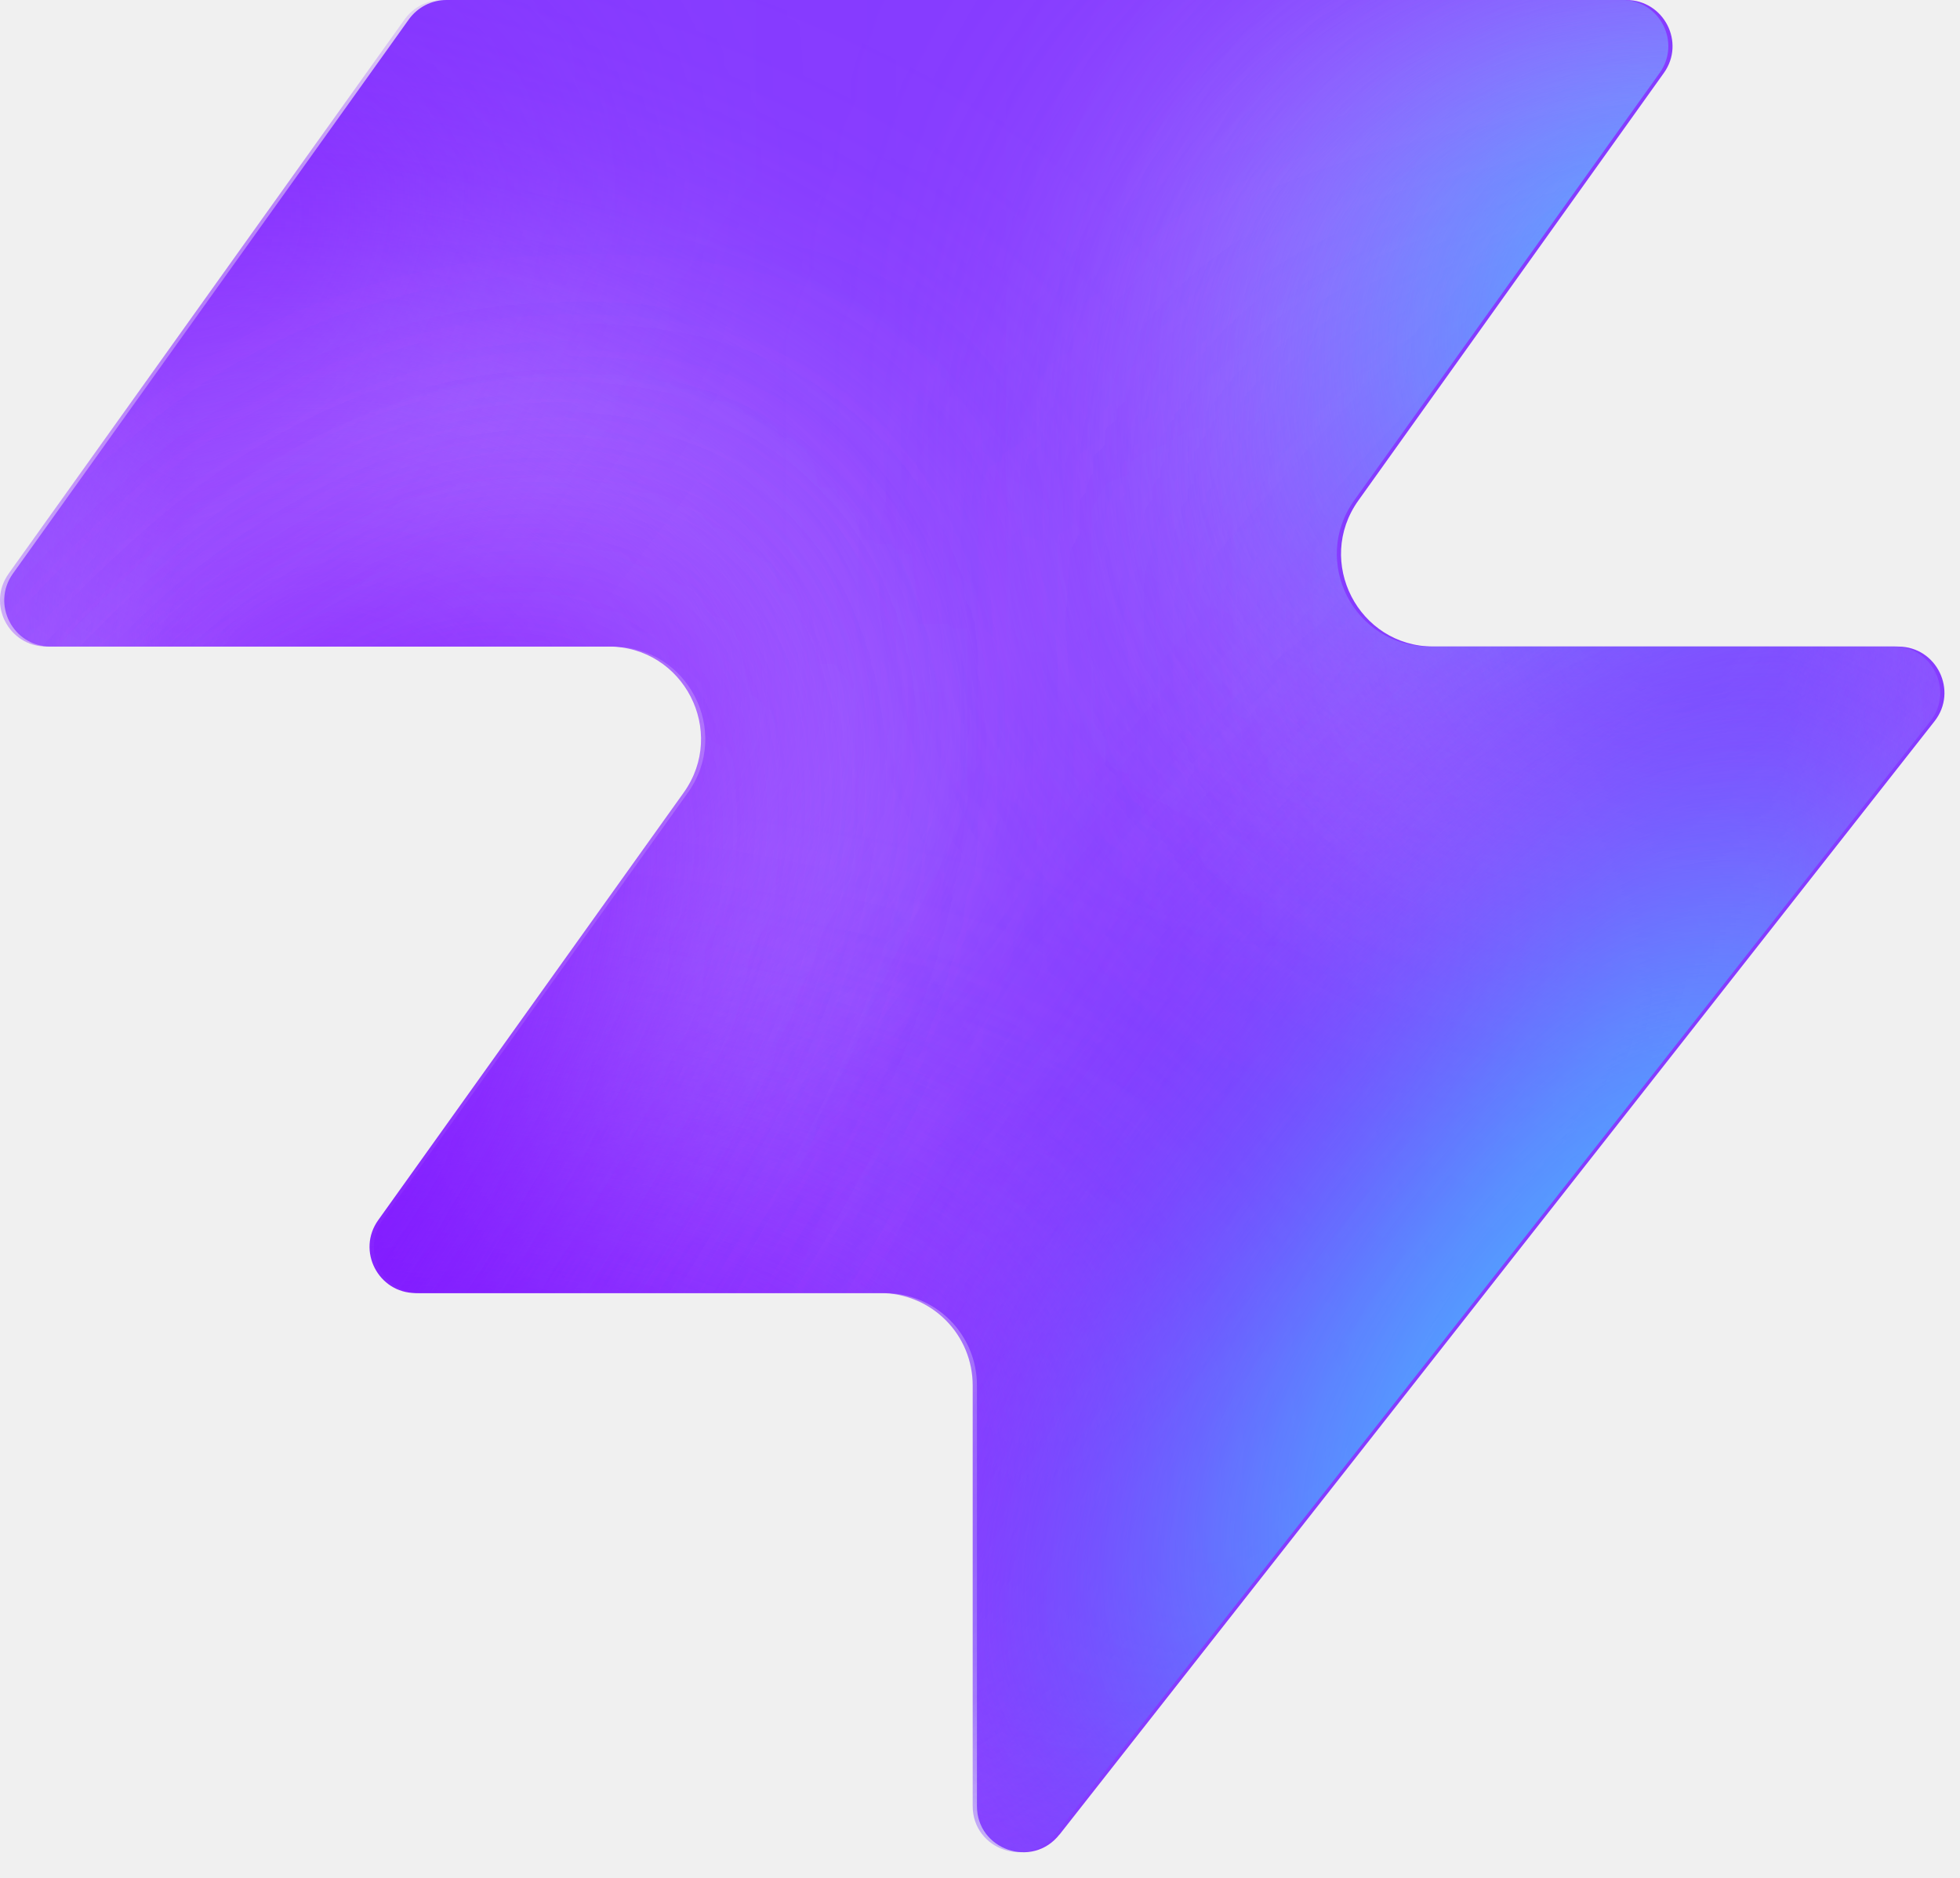
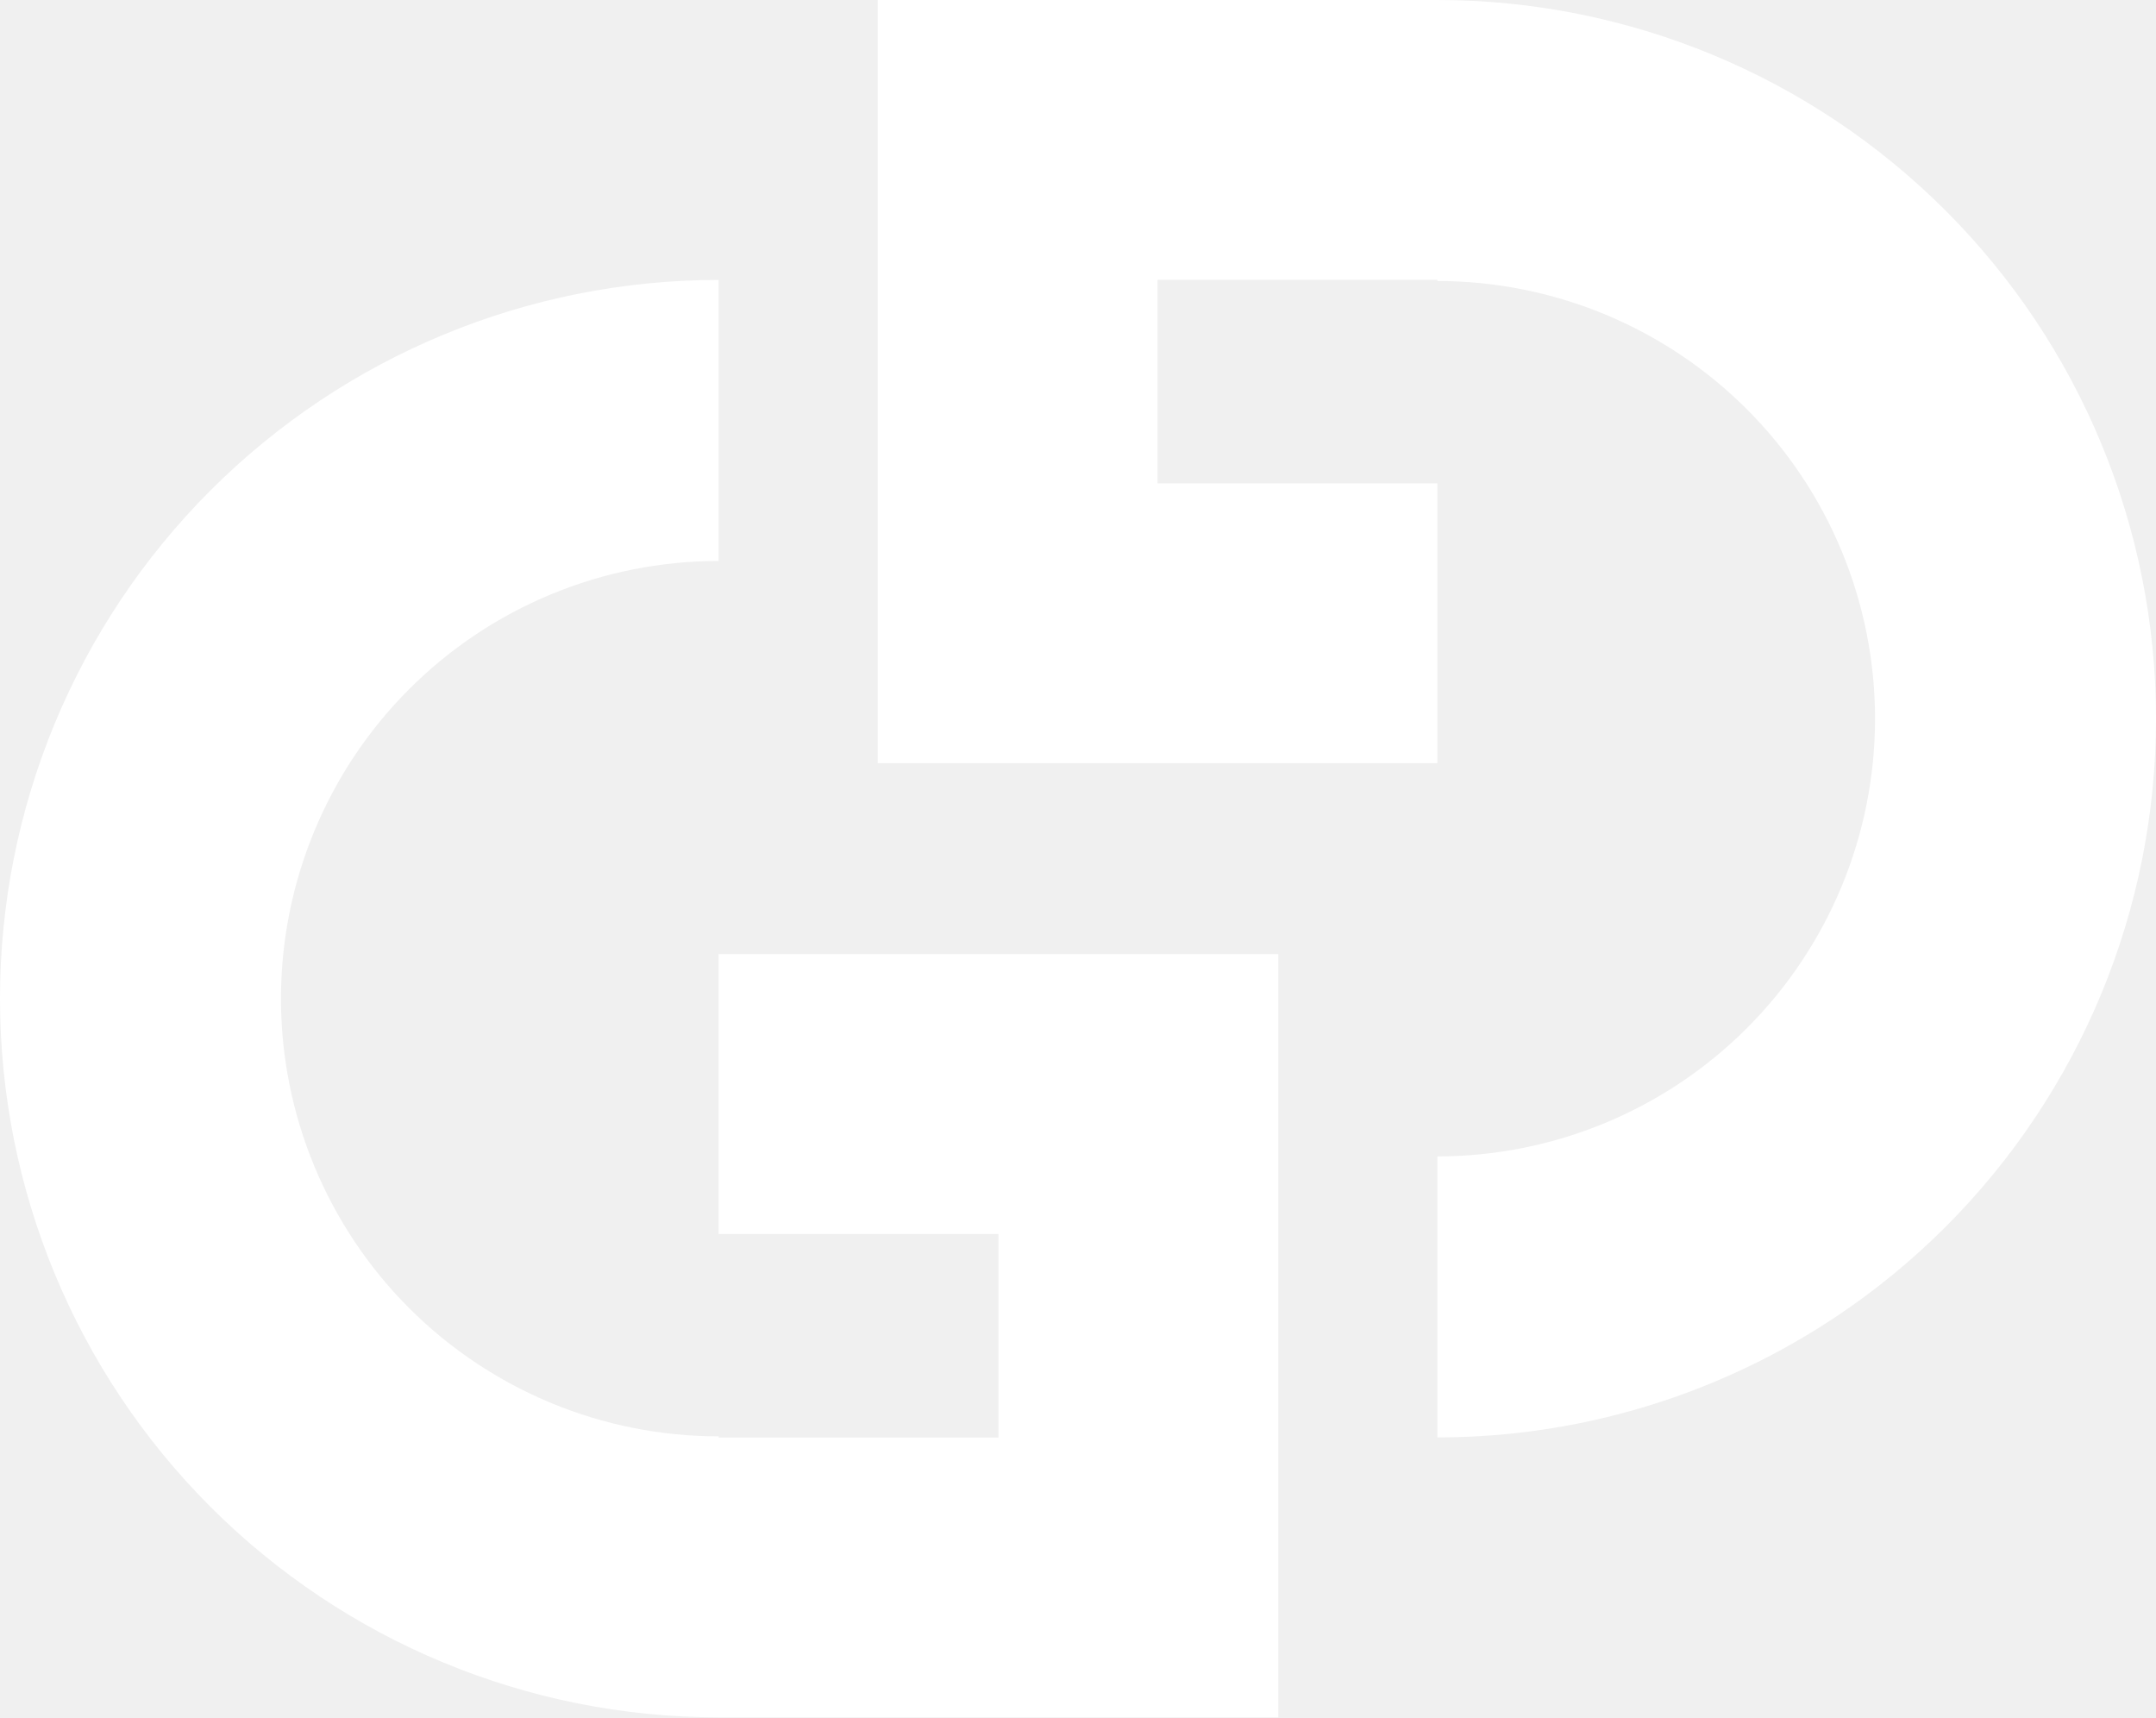
- <svg xmlns="http://www.w3.org/2000/svg" width="48" height="46" fill="none" viewBox="0 0 48 46">
-   <path fill="#863bff" d="M25.946 44.938c-.664.845-2.021.375-2.021-.698V33.937a2.26 2.26 0 0 0-2.262-2.262H10.287c-.92 0-1.456-1.04-.92-1.788l7.48-10.471c1.07-1.497 0-3.578-1.842-3.578H1.237c-.92 0-1.456-1.04-.92-1.788L10.013.474c.214-.297.556-.474.92-.474h28.894c.92 0 1.456 1.04.92 1.788l-7.48 10.471c-1.07 1.498 0 3.579 1.842 3.579h11.377c.943 0 1.473 1.088.89 1.83L25.947 44.94z" style="fill:#863bff;fill:color(display-p3 .525 .23 1);fill-opacity:1" />
-   <mask id="a" width="48" height="46" x="0" y="0" maskUnits="userSpaceOnUse" style="mask-type:alpha">
-     <path fill="#000" d="M25.842 44.938c-.664.844-2.021.375-2.021-.698V33.937a2.26 2.26 0 0 0-2.262-2.262H10.183c-.92 0-1.456-1.04-.92-1.788l7.48-10.471c1.07-1.498 0-3.579-1.842-3.579H1.133c-.92 0-1.456-1.04-.92-1.787L9.91.473c.214-.297.556-.474.92-.474h28.894c.92 0 1.456 1.04.92 1.788l-7.48 10.471c-1.07 1.498 0 3.578 1.842 3.578h11.377c.943 0 1.473 1.088.89 1.832L25.843 44.94z" style="fill:#000;fill-opacity:1" />
-   </mask>
-   <g mask="url(#a)">
-     <g filter="url(#b)">
-       <ellipse cx="5.508" cy="14.704" fill="#ede6ff" rx="5.508" ry="14.704" style="fill:#ede6ff;fill:color(display-p3 .927 .903 1);fill-opacity:1" transform="matrix(.00324 1 1 -.00324 -4.47 31.516)" />
-     </g>
-     <g filter="url(#c)">
-       <ellipse cx="10.399" cy="29.851" fill="#ede6ff" rx="10.399" ry="29.851" style="fill:#ede6ff;fill:color(display-p3 .927 .903 1);fill-opacity:1" transform="matrix(.00324 1 1 -.00324 -39.328 7.883)" />
-     </g>
-     <g filter="url(#d)">
-       <ellipse cx="5.508" cy="30.487" fill="#7e14ff" rx="5.508" ry="30.487" style="fill:#7e14ff;fill:color(display-p3 .492 .077 1);fill-opacity:1" transform="rotate(89.814 -25.913 -14.639)scale(1 -1)" />
-     </g>
-     <g filter="url(#e)">
-       <ellipse cx="5.508" cy="30.599" fill="#7e14ff" rx="5.508" ry="30.599" style="fill:#7e14ff;fill:color(display-p3 .492 .077 1);fill-opacity:1" transform="rotate(89.814 -32.644 -3.334)scale(1 -1)" />
-     </g>
-     <g filter="url(#f)">
-       <ellipse cx="5.508" cy="30.599" fill="#7e14ff" rx="5.508" ry="30.599" style="fill:#7e14ff;fill:color(display-p3 .492 .077 1);fill-opacity:1" transform="matrix(.00324 1 1 -.00324 -34.34 30.47)" />
-     </g>
-     <g filter="url(#g)">
-       <ellipse cx="14.072" cy="22.078" fill="#ede6ff" rx="14.072" ry="22.078" style="fill:#ede6ff;fill:color(display-p3 .927 .903 1);fill-opacity:1" transform="rotate(93.35 24.506 48.493)scale(-1 1)" />
-     </g>
-     <g filter="url(#h)">
-       <ellipse cx="3.47" cy="21.501" fill="#7e14ff" rx="3.47" ry="21.501" style="fill:#7e14ff;fill:color(display-p3 .492 .077 1);fill-opacity:1" transform="rotate(89.009 28.708 47.59)scale(-1 1)" />
-     </g>
-     <g filter="url(#i)">
-       <ellipse cx="3.47" cy="21.501" fill="#7e14ff" rx="3.47" ry="21.501" style="fill:#7e14ff;fill:color(display-p3 .492 .077 1);fill-opacity:1" transform="rotate(89.009 28.708 47.59)scale(-1 1)" />
-     </g>
-     <g filter="url(#j)">
-       <ellipse cx=".387" cy="8.972" fill="#7e14ff" rx="4.407" ry="29.108" style="fill:#7e14ff;fill:color(display-p3 .492 .077 1);fill-opacity:1" transform="rotate(39.51 .387 8.972)" />
-     </g>
-     <g filter="url(#k)">
-       <ellipse cx="47.523" cy="-6.092" fill="#7e14ff" rx="4.407" ry="29.108" style="fill:#7e14ff;fill:color(display-p3 .492 .077 1);fill-opacity:1" transform="rotate(37.892 47.523 -6.092)" />
-     </g>
-     <g filter="url(#l)">
-       <ellipse cx="41.412" cy="6.333" fill="#47bfff" rx="5.971" ry="9.665" style="fill:#47bfff;fill:color(display-p3 .28 .748 1);fill-opacity:1" transform="rotate(37.892 41.412 6.333)" />
-     </g>
-     <g filter="url(#m)">
-       <ellipse cx="-1.879" cy="38.332" fill="#7e14ff" rx="4.407" ry="29.108" style="fill:#7e14ff;fill:color(display-p3 .492 .077 1);fill-opacity:1" transform="rotate(37.892 -1.88 38.332)" />
-     </g>
-     <g filter="url(#n)">
-       <ellipse cx="-1.879" cy="38.332" fill="#7e14ff" rx="4.407" ry="29.108" style="fill:#7e14ff;fill:color(display-p3 .492 .077 1);fill-opacity:1" transform="rotate(37.892 -1.88 38.332)" />
-     </g>
-     <g filter="url(#o)">
-       <ellipse cx="35.651" cy="29.907" fill="#7e14ff" rx="4.407" ry="29.108" style="fill:#7e14ff;fill:color(display-p3 .492 .077 1);fill-opacity:1" transform="rotate(37.892 35.651 29.907)" />
-     </g>
-     <g filter="url(#p)">
-       <ellipse cx="38.418" cy="32.4" fill="#47bfff" rx="5.971" ry="15.297" style="fill:#47bfff;fill:color(display-p3 .28 .748 1);fill-opacity:1" transform="rotate(37.892 38.418 32.4)" />
-     </g>
+ <svg xmlns="http://www.w3.org/2000/svg" width="226" height="180" viewBox="0 0 226 180" fill="none">
+   <g clip-path="url(#clip0_384_378)">
+     <path d="M133.995 100.009V180.009H75.329C55.35 180.009 36.19 172.071 22.064 157.944C7.935 143.817 0 124.656 0 104.676C0 84.697 7.935 65.533 22.064 51.406C36.19 37.279 55.35 29.341 75.329 29.341V58.798C63.162 58.798 51.494 63.63 42.889 72.235C34.287 80.838 29.453 92.508 29.453 104.676C29.453 116.845 34.287 128.513 42.889 137.115C51.494 145.72 63.162 150.555 75.329 150.555V150.676H104.661V129.342H75.329V100.009H133.995Z" fill="white" />
+     <path d="M226.002 75.332C226.002 95.312 218.064 114.476 203.937 128.603C189.811 142.73 170.65 150.668 150.671 150.668V121.211C162.839 121.211 174.507 116.379 183.112 107.774C191.714 99.171 196.548 87.501 196.548 75.332C196.548 63.164 191.714 51.496 183.112 42.894C174.509 34.291 162.839 29.454 150.671 29.454V29.333H121.339V50.667H150.671V80H92.004V0H150.671C170.65 0 189.811 7.938 203.937 22.065C218.064 36.192 226.002 55.353 226.002 75.332Z" fill="white" />
  </g>
  <defs>
-     <filter id="b" width="60.045" height="41.654" x="-19.77" y="16.149" color-interpolation-filters="sRGB" filterUnits="userSpaceOnUse">
-       <feFlood flood-opacity="0" result="BackgroundImageFix" />
-       <feBlend in="SourceGraphic" in2="BackgroundImageFix" result="shape" />
-       <feGaussianBlur result="effect1_foregroundBlur_2002_17158" stdDeviation="7.659" />
-     </filter>
-     <filter id="c" width="90.34" height="51.437" x="-54.613" y="-7.533" color-interpolation-filters="sRGB" filterUnits="userSpaceOnUse">
-       <feFlood flood-opacity="0" result="BackgroundImageFix" />
-       <feBlend in="SourceGraphic" in2="BackgroundImageFix" result="shape" />
-       <feGaussianBlur result="effect1_foregroundBlur_2002_17158" stdDeviation="7.659" />
-     </filter>
-     <filter id="d" width="79.355" height="29.4" x="-49.64" y="2.03" color-interpolation-filters="sRGB" filterUnits="userSpaceOnUse">
-       <feFlood flood-opacity="0" result="BackgroundImageFix" />
-       <feBlend in="SourceGraphic" in2="BackgroundImageFix" result="shape" />
-       <feGaussianBlur result="effect1_foregroundBlur_2002_17158" stdDeviation="4.596" />
-     </filter>
-     <filter id="e" width="79.579" height="29.4" x="-45.045" y="20.029" color-interpolation-filters="sRGB" filterUnits="userSpaceOnUse">
-       <feFlood flood-opacity="0" result="BackgroundImageFix" />
-       <feBlend in="SourceGraphic" in2="BackgroundImageFix" result="shape" />
-       <feGaussianBlur result="effect1_foregroundBlur_2002_17158" stdDeviation="4.596" />
-     </filter>
-     <filter id="f" width="79.579" height="29.4" x="-43.513" y="21.178" color-interpolation-filters="sRGB" filterUnits="userSpaceOnUse">
-       <feFlood flood-opacity="0" result="BackgroundImageFix" />
-       <feBlend in="SourceGraphic" in2="BackgroundImageFix" result="shape" />
-       <feGaussianBlur result="effect1_foregroundBlur_2002_17158" stdDeviation="4.596" />
-     </filter>
-     <filter id="g" width="74.749" height="58.852" x="15.756" y="-17.901" color-interpolation-filters="sRGB" filterUnits="userSpaceOnUse">
-       <feFlood flood-opacity="0" result="BackgroundImageFix" />
-       <feBlend in="SourceGraphic" in2="BackgroundImageFix" result="shape" />
-       <feGaussianBlur result="effect1_foregroundBlur_2002_17158" stdDeviation="7.659" />
-     </filter>
-     <filter id="h" width="61.377" height="25.362" x="23.548" y="2.284" color-interpolation-filters="sRGB" filterUnits="userSpaceOnUse">
-       <feFlood flood-opacity="0" result="BackgroundImageFix" />
-       <feBlend in="SourceGraphic" in2="BackgroundImageFix" result="shape" />
-       <feGaussianBlur result="effect1_foregroundBlur_2002_17158" stdDeviation="4.596" />
-     </filter>
-     <filter id="i" width="61.377" height="25.362" x="23.548" y="2.284" color-interpolation-filters="sRGB" filterUnits="userSpaceOnUse">
-       <feFlood flood-opacity="0" result="BackgroundImageFix" />
-       <feBlend in="SourceGraphic" in2="BackgroundImageFix" result="shape" />
-       <feGaussianBlur result="effect1_foregroundBlur_2002_17158" stdDeviation="4.596" />
-     </filter>
-     <filter id="j" width="56.045" height="63.649" x="-27.636" y="-22.853" color-interpolation-filters="sRGB" filterUnits="userSpaceOnUse">
-       <feFlood flood-opacity="0" result="BackgroundImageFix" />
-       <feBlend in="SourceGraphic" in2="BackgroundImageFix" result="shape" />
-       <feGaussianBlur result="effect1_foregroundBlur_2002_17158" stdDeviation="4.596" />
-     </filter>
-     <filter id="k" width="54.814" height="64.646" x="20.116" y="-38.415" color-interpolation-filters="sRGB" filterUnits="userSpaceOnUse">
-       <feFlood flood-opacity="0" result="BackgroundImageFix" />
-       <feBlend in="SourceGraphic" in2="BackgroundImageFix" result="shape" />
-       <feGaussianBlur result="effect1_foregroundBlur_2002_17158" stdDeviation="4.596" />
-     </filter>
-     <filter id="l" width="33.541" height="35.313" x="24.641" y="-11.323" color-interpolation-filters="sRGB" filterUnits="userSpaceOnUse">
-       <feFlood flood-opacity="0" result="BackgroundImageFix" />
-       <feBlend in="SourceGraphic" in2="BackgroundImageFix" result="shape" />
-       <feGaussianBlur result="effect1_foregroundBlur_2002_17158" stdDeviation="4.596" />
-     </filter>
-     <filter id="m" width="54.814" height="64.646" x="-29.286" y="6.009" color-interpolation-filters="sRGB" filterUnits="userSpaceOnUse">
-       <feFlood flood-opacity="0" result="BackgroundImageFix" />
-       <feBlend in="SourceGraphic" in2="BackgroundImageFix" result="shape" />
-       <feGaussianBlur result="effect1_foregroundBlur_2002_17158" stdDeviation="4.596" />
-     </filter>
-     <filter id="n" width="54.814" height="64.646" x="-29.286" y="6.009" color-interpolation-filters="sRGB" filterUnits="userSpaceOnUse">
-       <feFlood flood-opacity="0" result="BackgroundImageFix" />
-       <feBlend in="SourceGraphic" in2="BackgroundImageFix" result="shape" />
-       <feGaussianBlur result="effect1_foregroundBlur_2002_17158" stdDeviation="4.596" />
-     </filter>
-     <filter id="o" width="54.814" height="64.646" x="8.244" y="-2.416" color-interpolation-filters="sRGB" filterUnits="userSpaceOnUse">
-       <feFlood flood-opacity="0" result="BackgroundImageFix" />
-       <feBlend in="SourceGraphic" in2="BackgroundImageFix" result="shape" />
-       <feGaussianBlur result="effect1_foregroundBlur_2002_17158" stdDeviation="4.596" />
-     </filter>
-     <filter id="p" width="39.409" height="43.623" x="18.713" y="10.588" color-interpolation-filters="sRGB" filterUnits="userSpaceOnUse">
-       <feFlood flood-opacity="0" result="BackgroundImageFix" />
-       <feBlend in="SourceGraphic" in2="BackgroundImageFix" result="shape" />
-       <feGaussianBlur result="effect1_foregroundBlur_2002_17158" stdDeviation="4.596" />
-     </filter>
+     <clipPath id="clip0_384_378">
+       <rect width="226" height="180.009" fill="white" />
+     </clipPath>
  </defs>
</svg>
